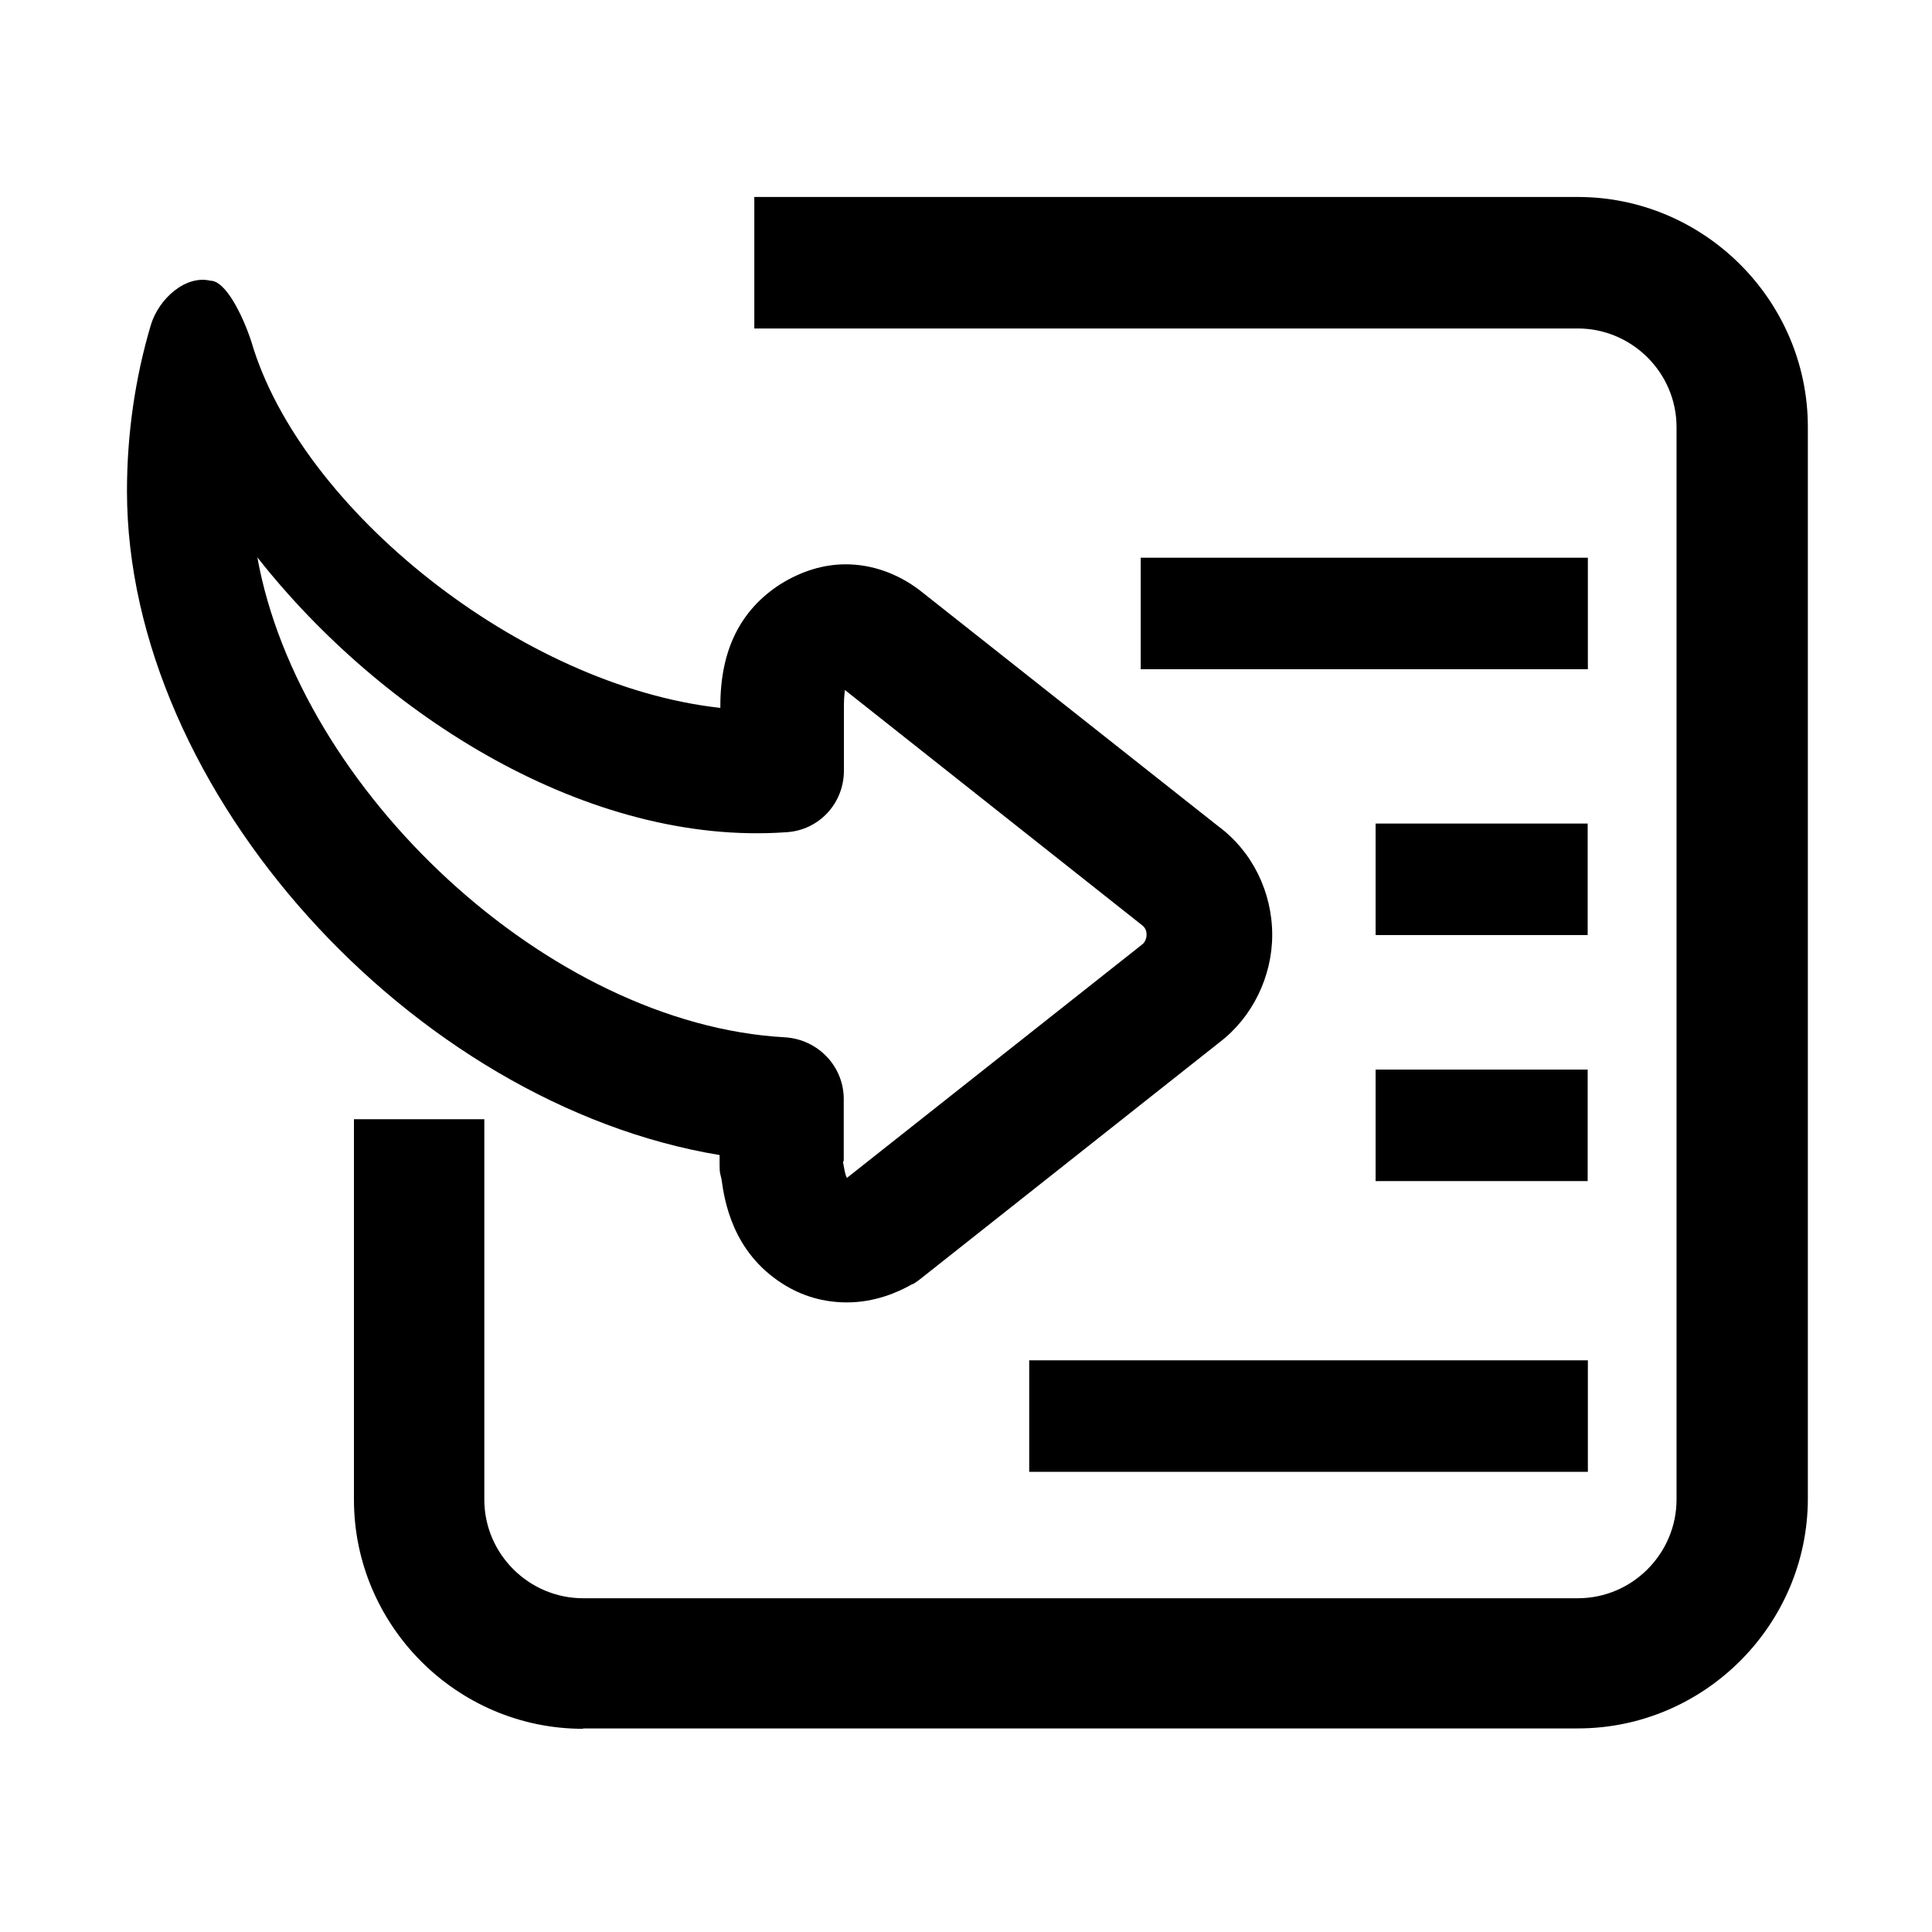
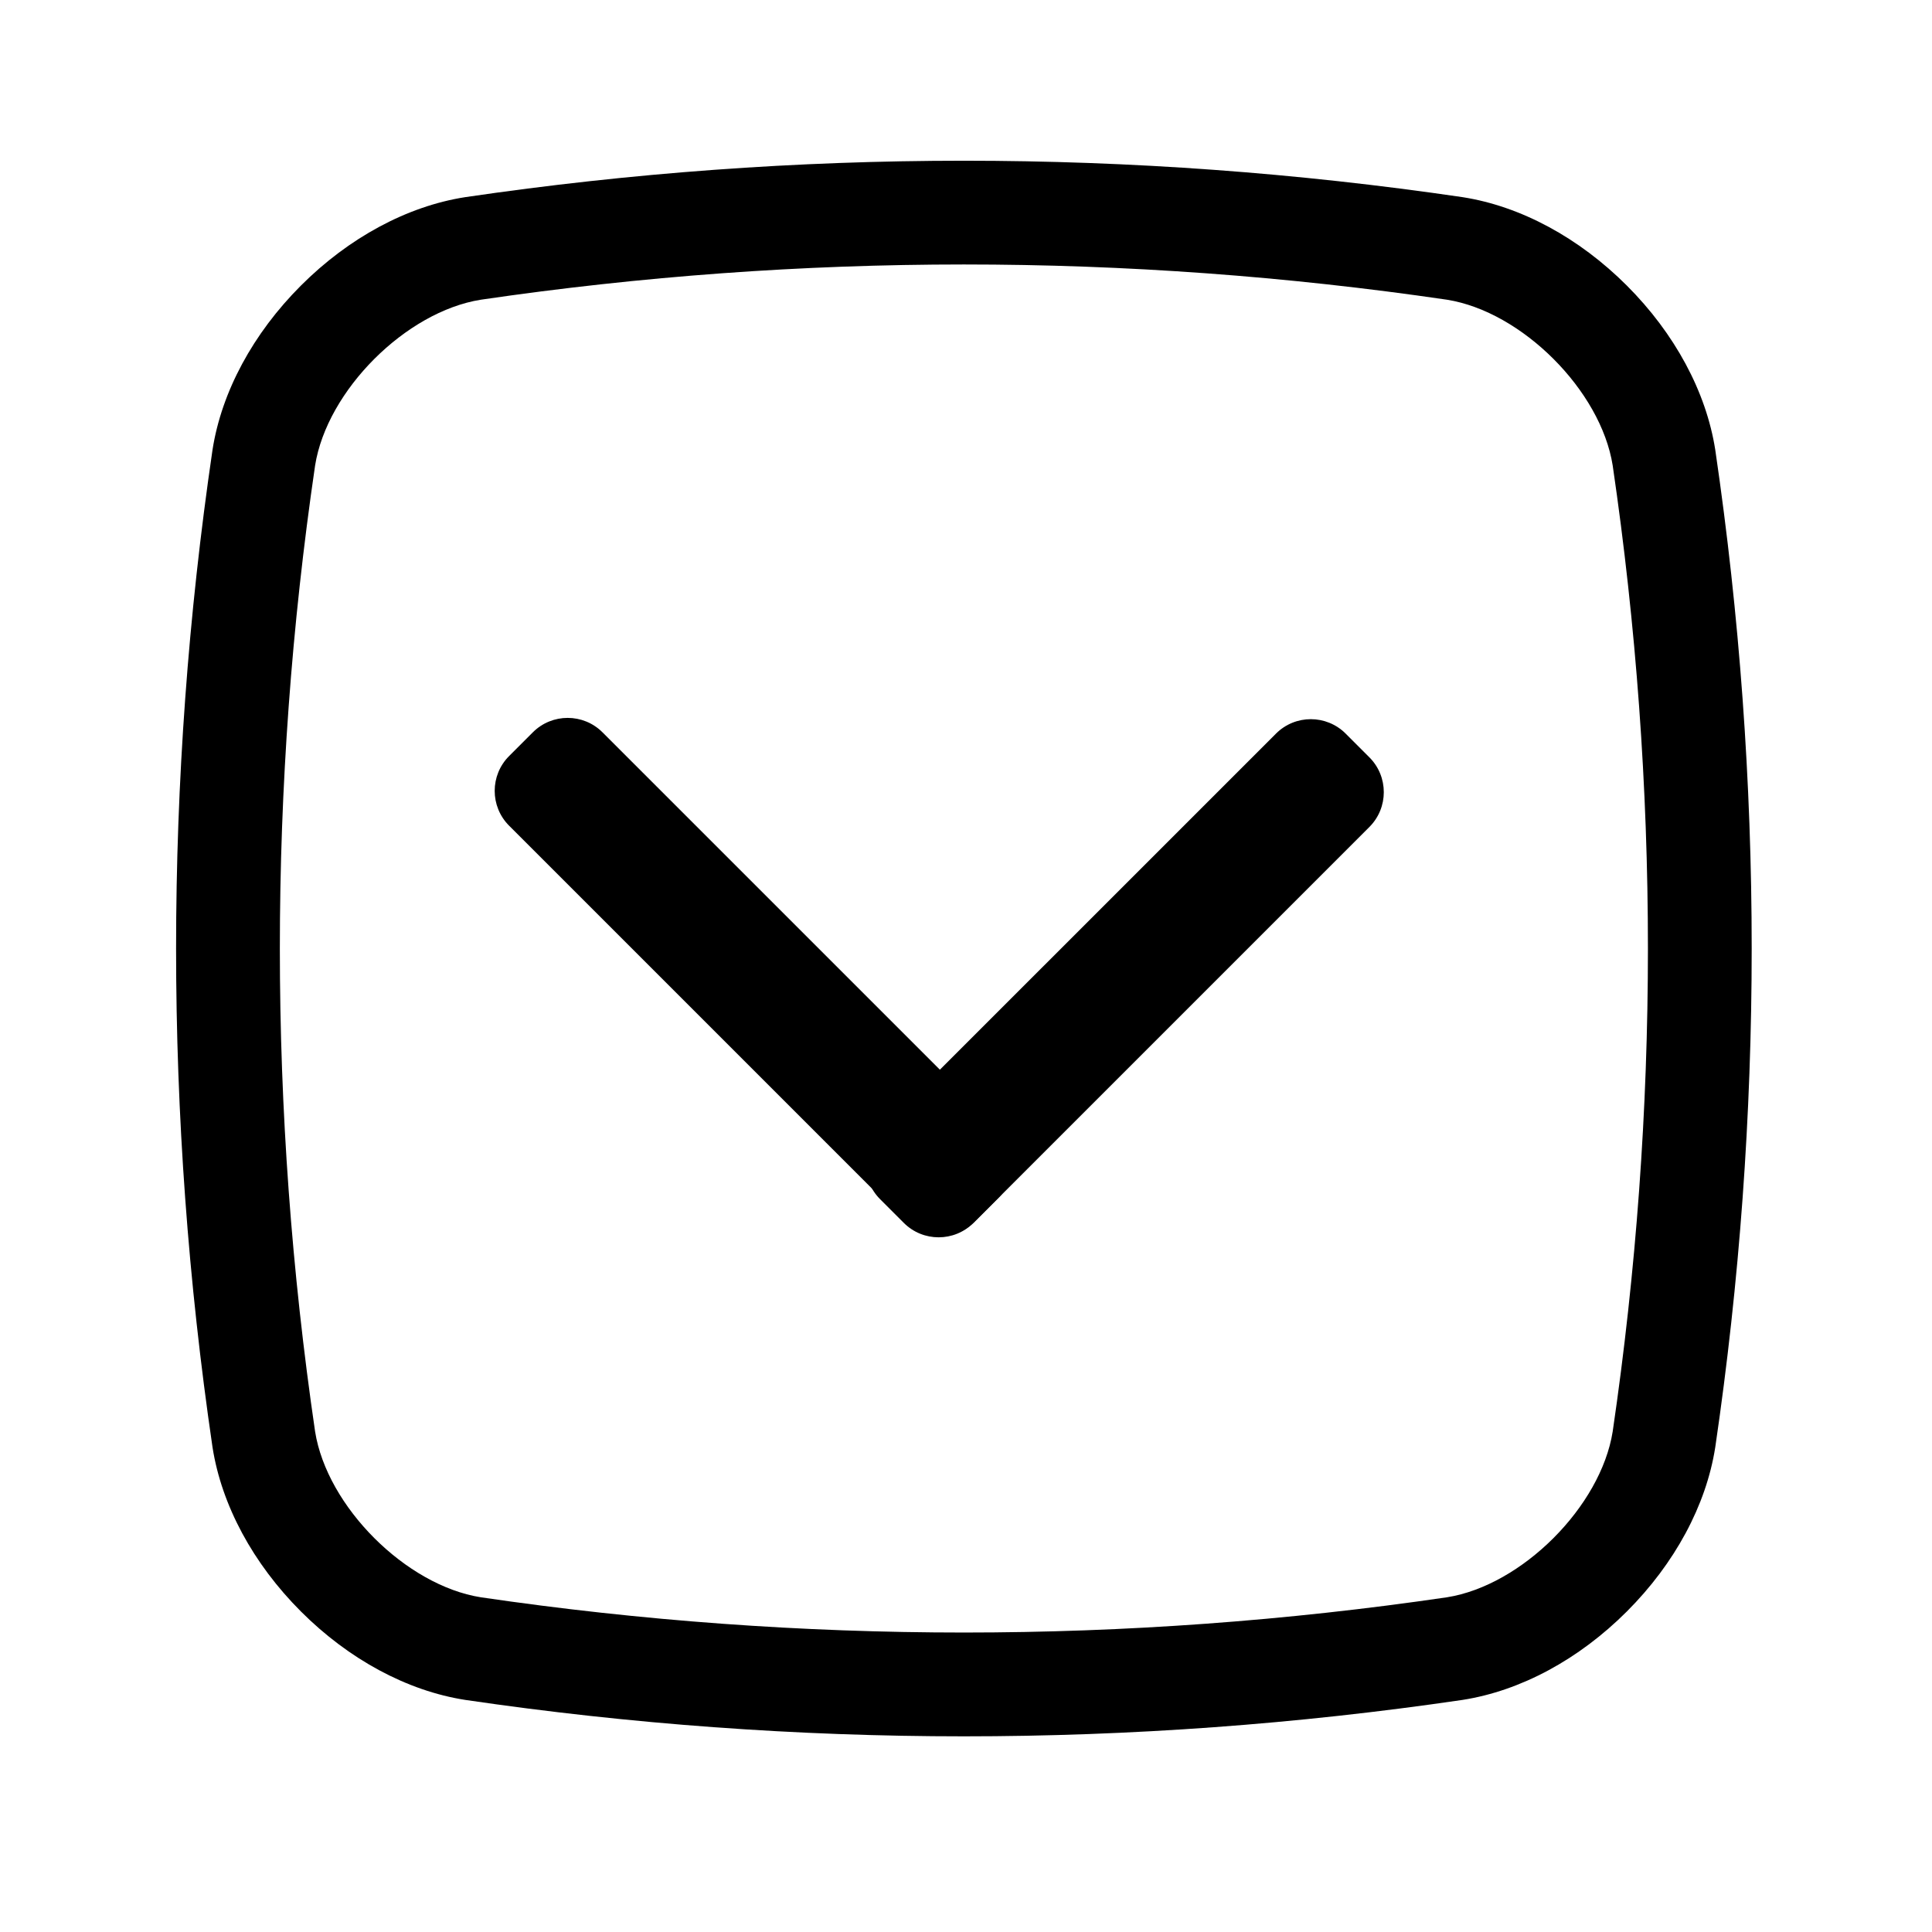
- <svg xmlns="http://www.w3.org/2000/svg" t="1684895003122" class="icon" viewBox="0 0 1024 1024" version="1.1" p-id="1052" width="32" height="32">
-   <path d="M111.6 148.8c7.9 0 16.9 17.9 21.6 32.2 25.9 88.7 143 182.6 248.6 194.2v-1.1c0-29.6 10.6-50.7 31.7-64.4 11.1-6.9 22.7-10.6 34.8-10.6 13.7 0 27.4 4.8 39.1 13.7L645.8 438c17.9 13.2 28.5 34.8 28.5 57.5 0 22.2-10.6 43.8-28 57L487.4 678.2c-1.6 1.1-2.6 2.1-4.2 2.6-7.4 4.2-19.5 9.5-34.3 9.5-12.1 0-23.7-3.2-34.3-10-26.4-16.9-30.6-43.8-32.2-55.4l-0.5-2.1c-0.5-1.6-0.5-3.7-0.5-5.3v-5.3c-162.6-26.9-314.1-192.6-314.1-352 0-29.6 4.2-59.6 12.7-88.1 4.2-13.8 18.4-26.5 31.6-23.3z m335.2 467.1c0.5 2.6 1.1 6.9 2.1 8.4l156.2-123.5c1.6-1.1 2.6-3.2 2.6-5.3 0-2.1-0.5-3.7-2.6-5.3L447.8 365.7c0 1.1-0.5 3.2-0.5 7.9v34.8c0 17.4-13.2 31.7-30.6 32.7-104.5 7.4-213.8-61.2-280.3-145.7 22.2 123 154.1 247.5 279.7 254.4 17.4 1.1 31.1 15.3 31.1 32.7v32.7l-0.4 0.7z m0.5-0.5" p-id="1053" />
-   <path d="M309 916.3c-67 0-121.4-54.9-121.4-121.4V593.2h69.1v201.6c0 29 23.8 52.3 52.3 52.3h527.3c29 0 52.3-23.8 52.3-52.3V226.4c0-29-23.8-52.3-52.3-52.3H399.8v-69.7h436.5c67 0 121.9 54.9 121.9 121.9v567.9c0 67-54.9 121.9-121.9 121.9H309v0.2z m0 0" p-id="1054" />
-   <path d="M841.6 626H729.1v-59.1h112.4V626z m0 154.1H545.5V721h296.1v59.1z m0-425.4h-237v-59.1h237v59.1z m0 140.9H729.1v-59.1h112.4v59.1z m0-59.1" p-id="1055" />
+ <svg xmlns="http://www.w3.org/2000/svg" t="1694497797227" class="icon" viewBox="0 0 1024 1024" version="1.1" p-id="3339" width="100" height="100">
+   <path d="M93.33 502.74c0 88.25 6.43 176.5 19.28 264.14l0.04 0.26c4.81 30.68 21.45 61.57 46.85 86.98 25.41 25.41 56.3 42.05 86.98 46.85l0.26 0.04a1818.793 1818.793 0 0 0 528.28 0l0.26-0.04c30.68-4.81 61.57-21.44 86.98-46.85 25.41-25.41 42.05-56.3 46.85-86.98l0.04-0.26a1818.793 1818.793 0 0 0 0-528.28l-0.04-0.26c-4.81-30.68-21.44-61.57-46.85-86.98s-56.3-42.05-86.98-46.85l-0.26-0.04a1818.793 1818.793 0 0 0-528.28 0l-0.26 0.04c-30.68 4.81-61.57 21.44-86.98 46.85-25.41 25.41-42.05 56.3-46.85 86.98l-0.04 0.26a1820.244 1820.244 0 0 0-19.28 264.14z m73.68 256.02c-24.91-169.89-24.91-342.15 0-512.05 6.3-39.74 48.12-81.56 87.86-87.86 169.87-24.9 342.16-24.9 512.03 0 39.75 6.3 81.57 48.12 87.86 87.86 24.9 169.87 24.9 342.16 0 512.03-6.3 39.74-48.12 81.57-87.86 87.86a1764.188 1764.188 0 0 1-512.03 0c-39.74-6.28-81.56-48.1-87.86-87.84z" class="icon-out" p-id="3340" />
+   <path d="M676.3 388.83L466.46 598.66c-10.19 10.19-10.19 26.72 0 36.92l12.58 12.58c10.19 10.19 26.72 10.19 36.92 0L725.8 438.32c10.19-10.19 10.19-26.72 0-36.92l-12.58-12.58c-10.2-10.19-26.73-10.19-36.92 0.01z" class="icon-in" p-id="3341" />
+   <path d="M282.42 388.14l-12.58 12.58c-10.19 10.19-10.19 26.72 0 36.92l209.84 209.84c10.19 10.19 26.72 10.19 36.92 0l12.58-12.58c10.19-10.19 10.19-26.72 0-36.92L319.33 388.14c-10.19-10.19-26.72-10.19-36.91 0z" class="icon-in" p-id="3342" />
</svg>
